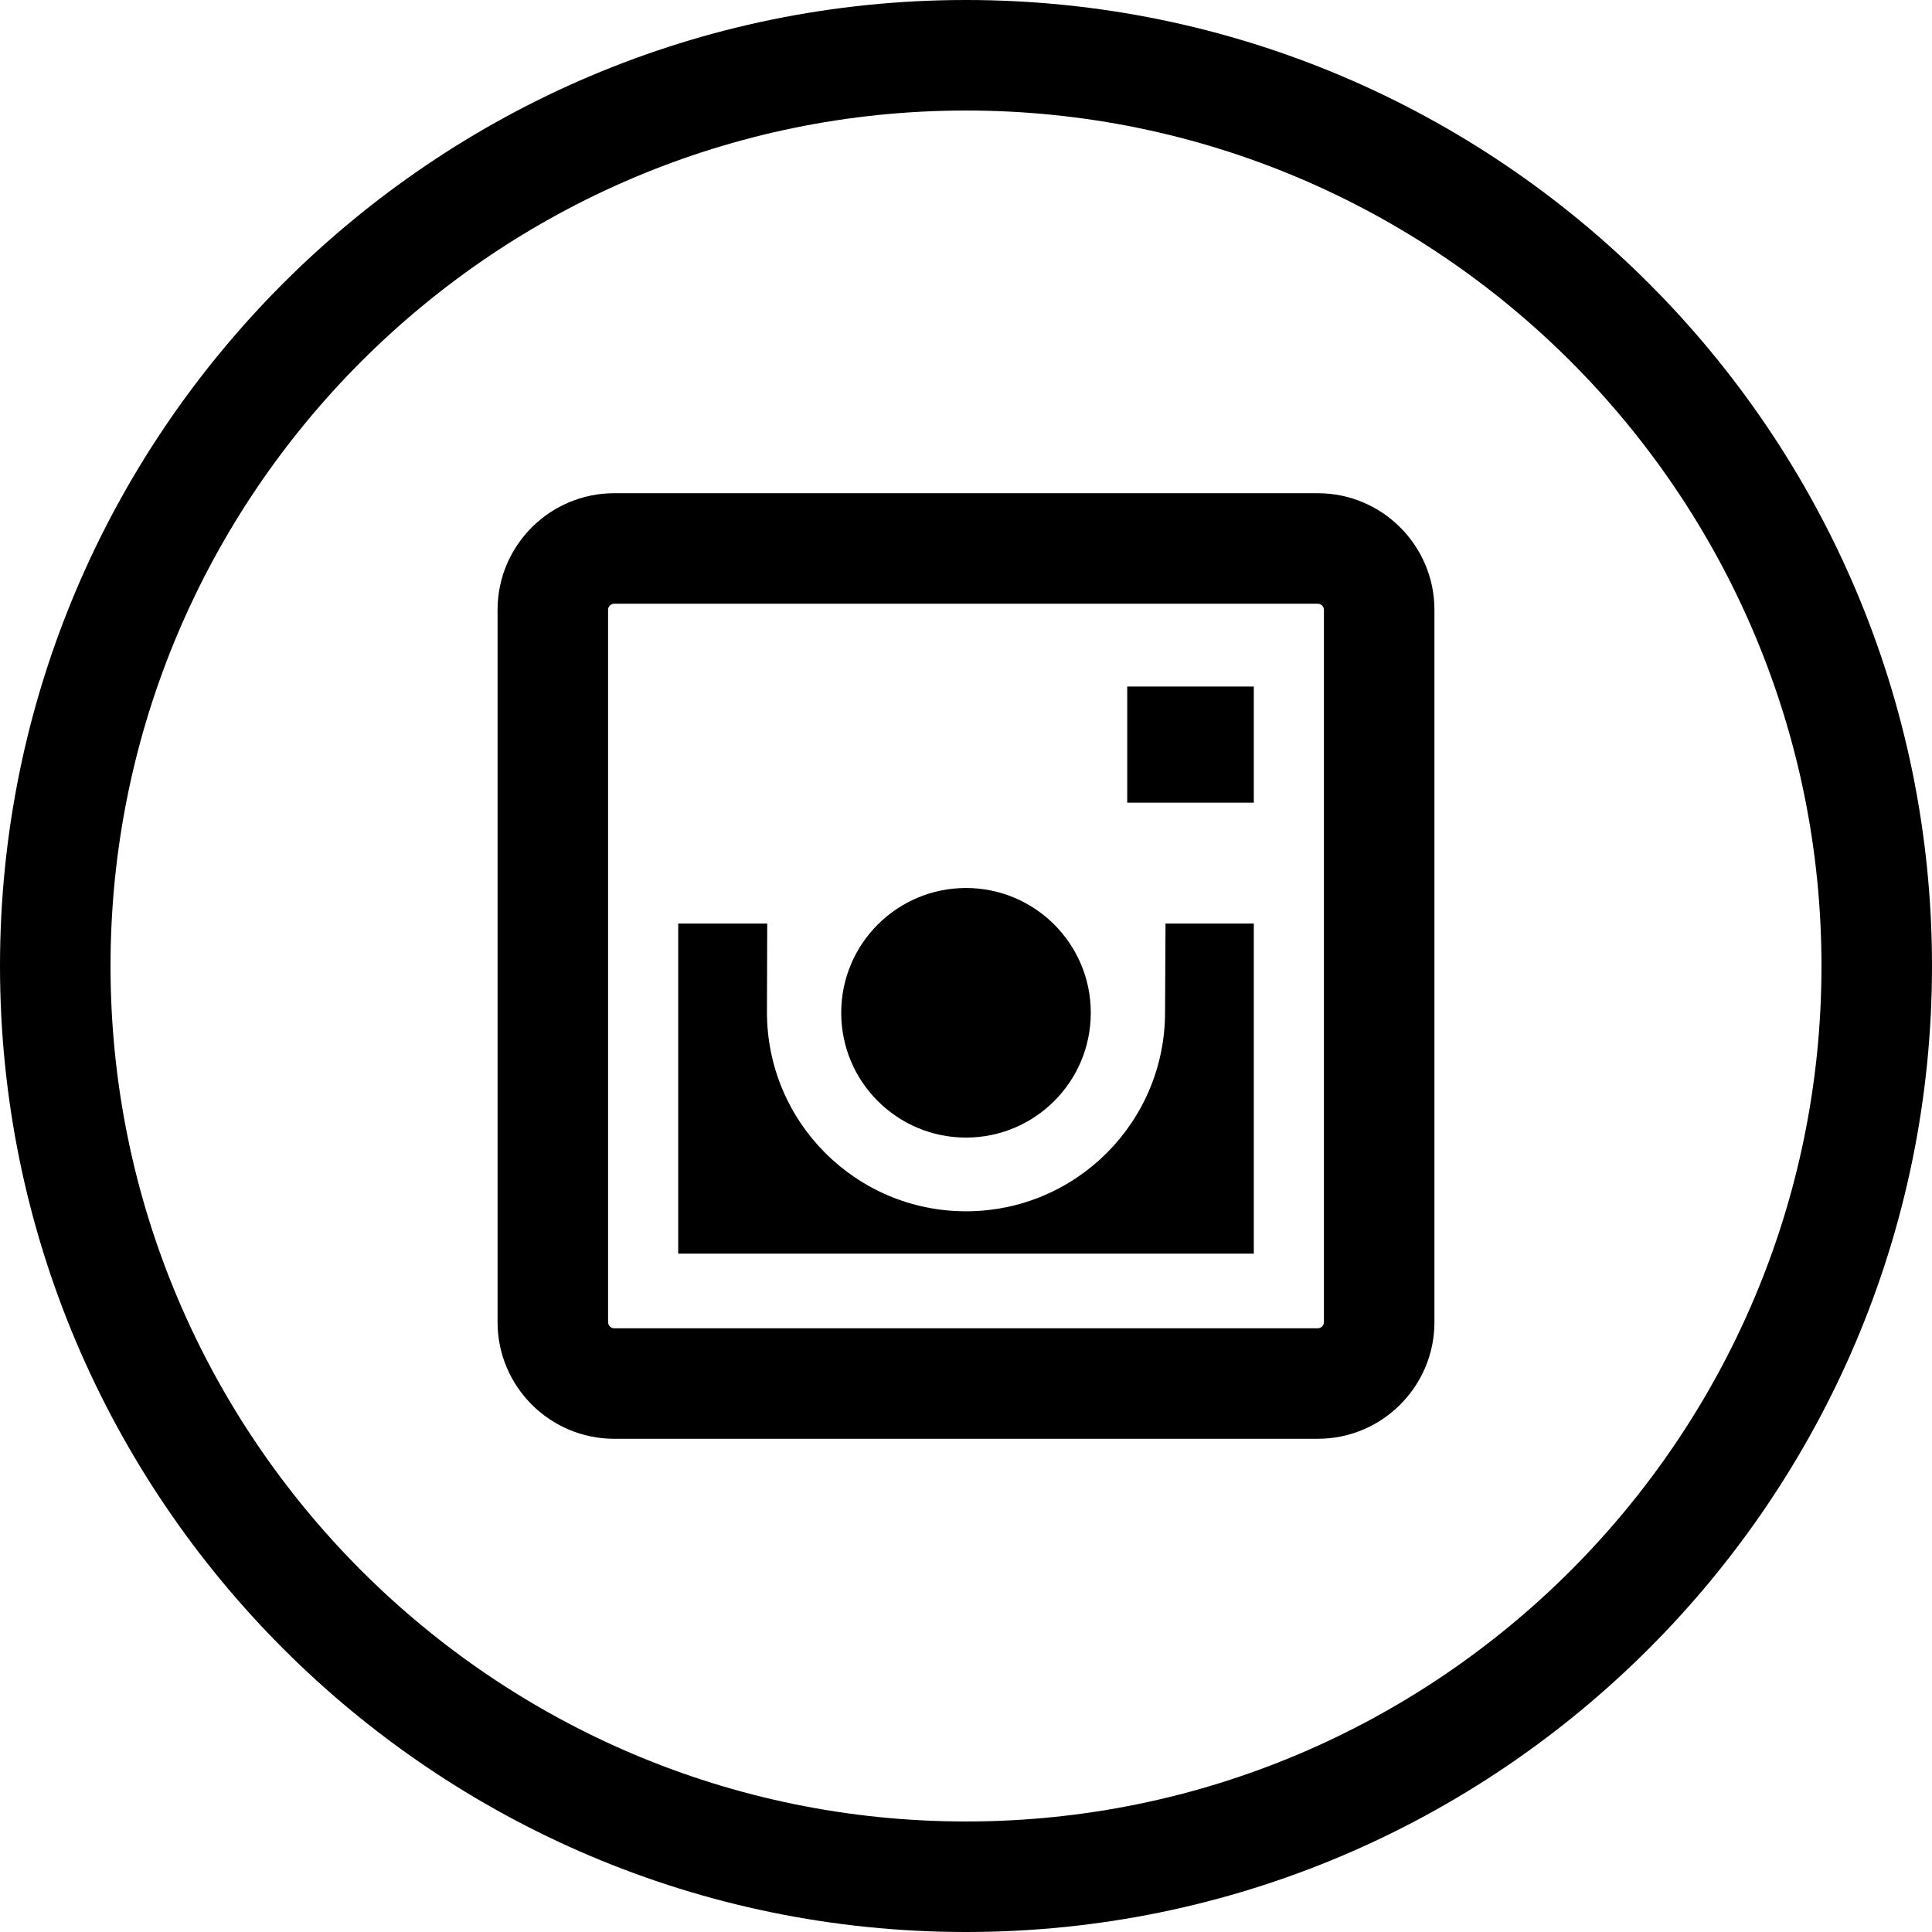
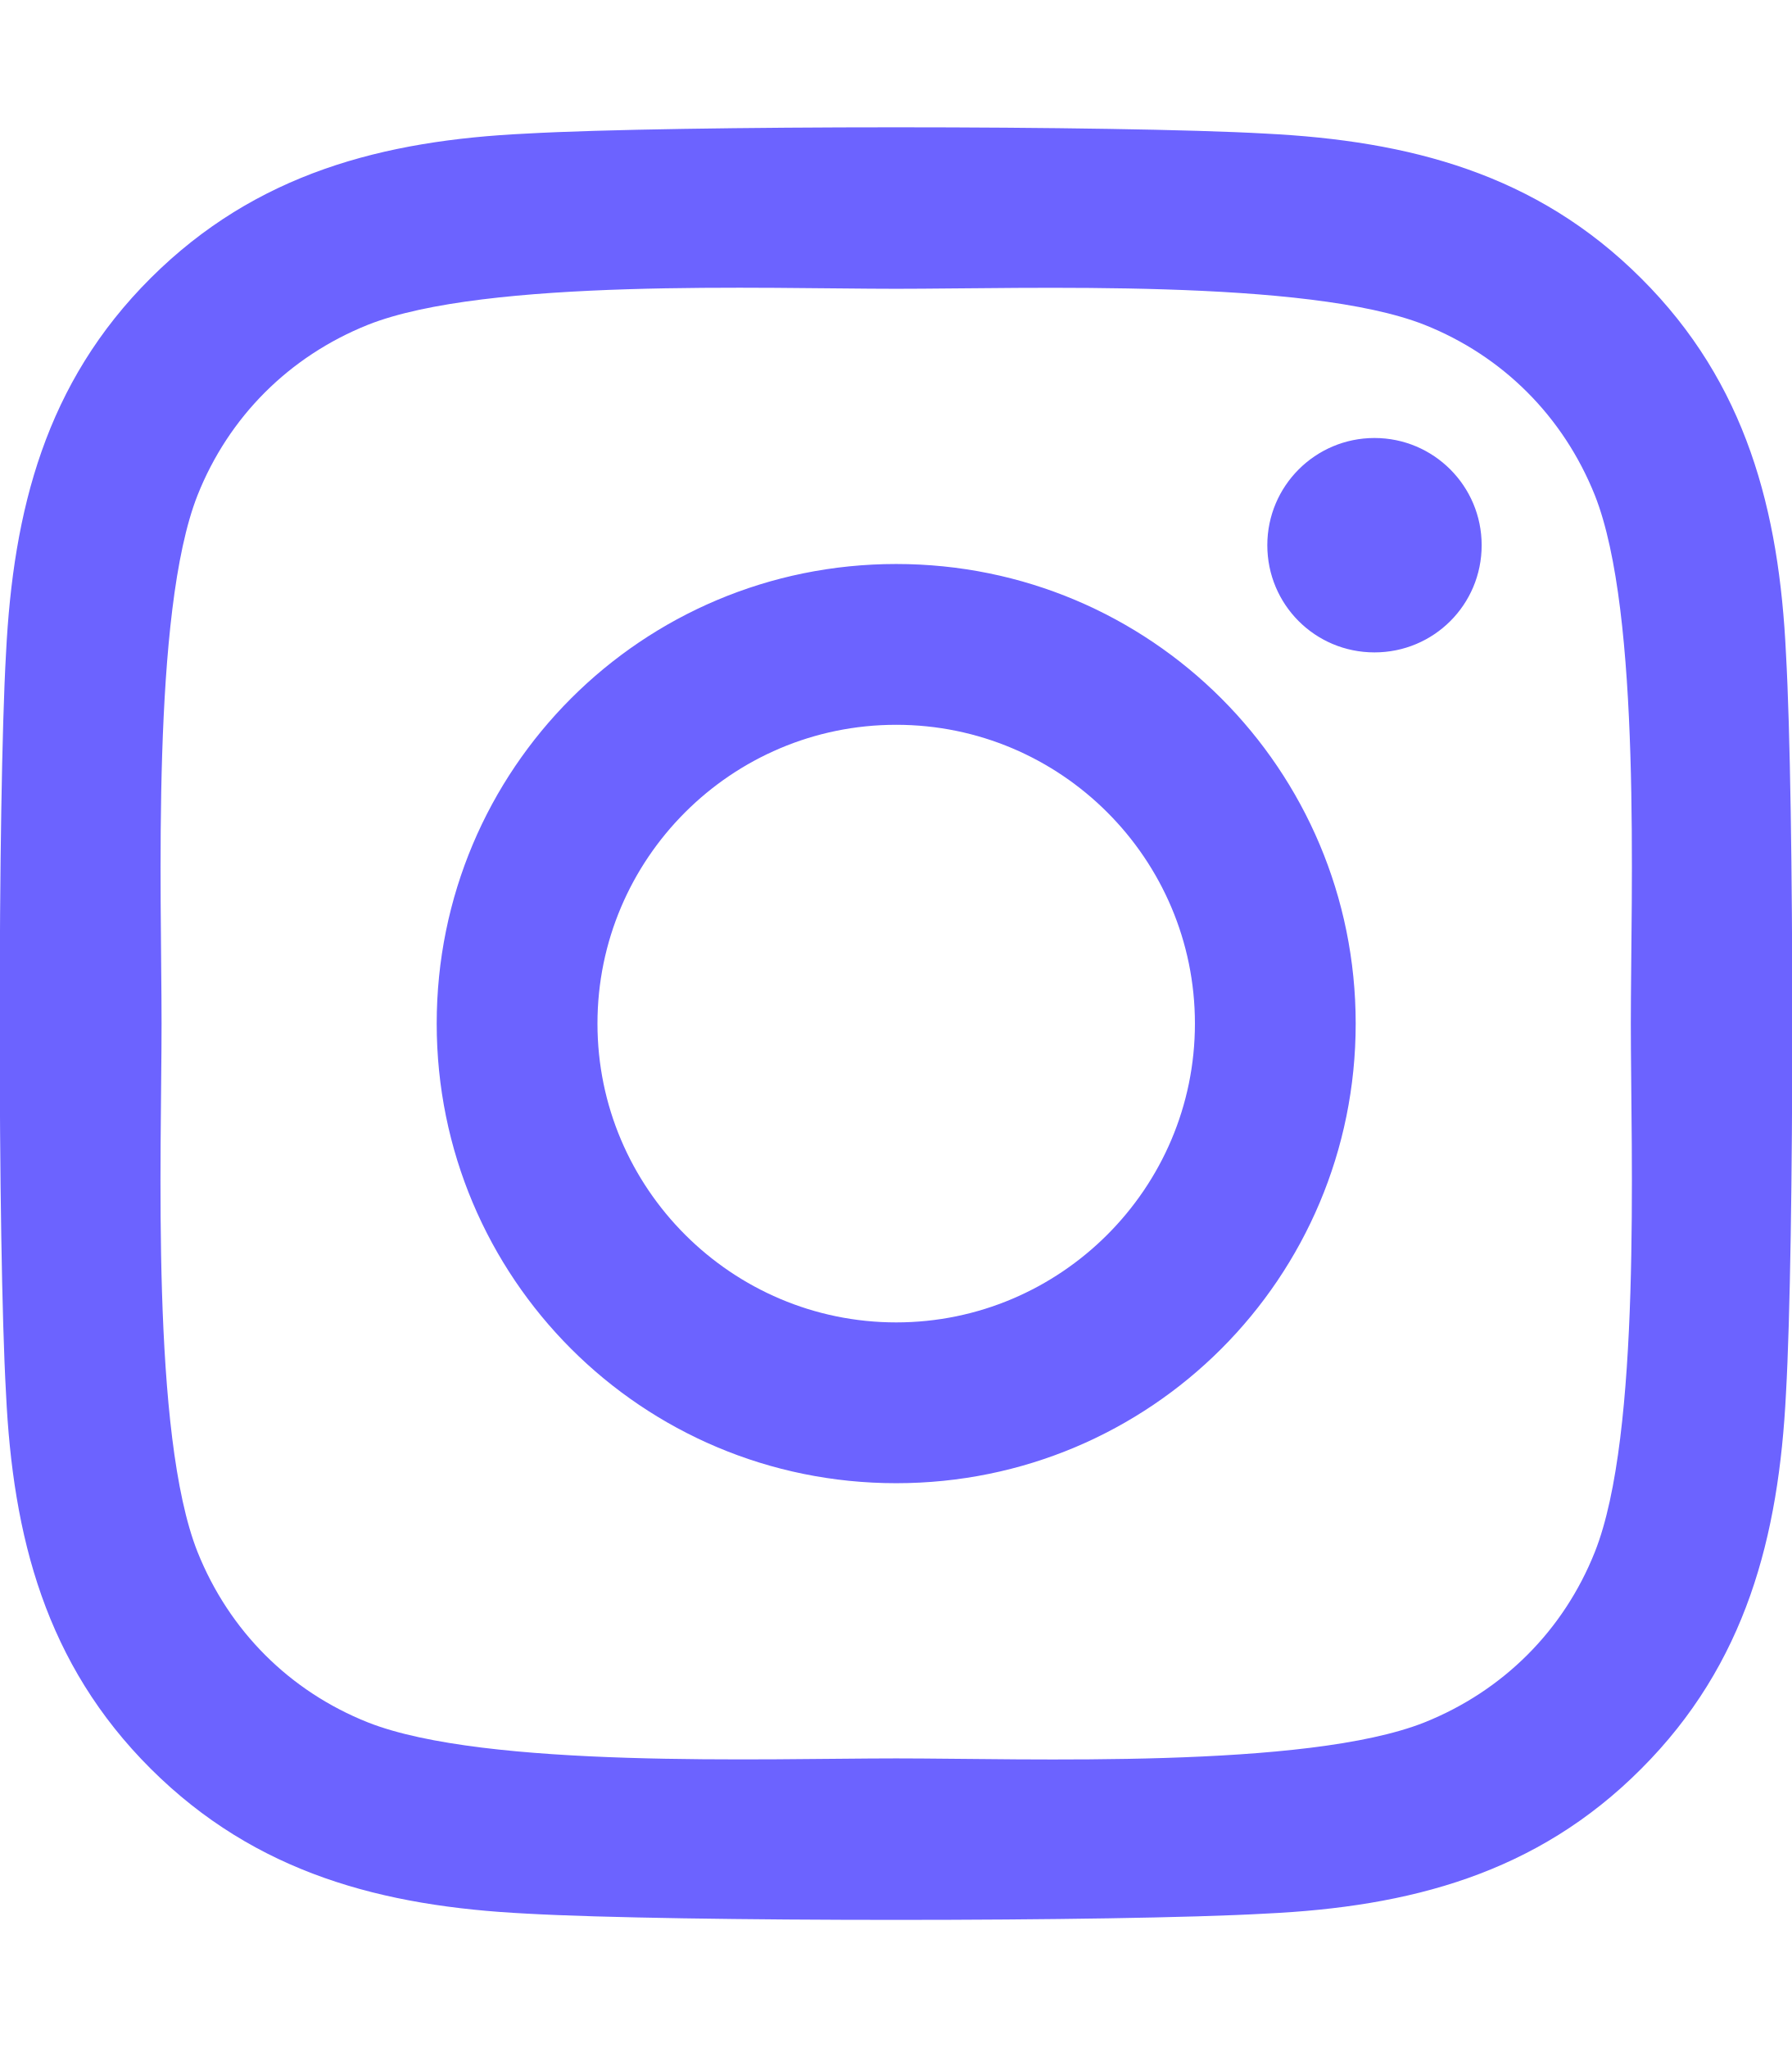
- <svg xmlns="http://www.w3.org/2000/svg" version="1.1" id="Capa_1" x="0px" y="0px" viewBox="0 0 314.652 314.652" style="enable-background:new 0 0 314.652 314.652;" xml:space="preserve">
-   <g>
-     <path d="M157.326,0C70.576,0,0,70.576,0,157.326s70.576,157.326,157.326,157.326s157.326-70.576,157.326-157.326   S244.076,0,157.326,0z M157.326,296.652C80.502,296.652,18,234.15,18,157.326S80.502,18,157.326,18s139.326,62.502,139.326,139.326   S234.15,296.652,157.326,296.652z" />
-     <path d="M214.618,80.326H100.034c-10.477,0-19,8.523-19,19v116c0,10.477,8.523,19,19,19h114.584c10.477,0,19-8.523,19-19v-116   C233.618,88.85,225.095,80.326,214.618,80.326z M215.618,215.326c0,0.552-0.448,1-1,1H100.034c-0.552,0-1-0.448-1-1v-116   c0-0.552,0.448-1,1-1h114.584c0.552,0,1,0.448,1,1V215.326z" />
-     <rect x="183.583" y="111.812" width="20.615" height="18.911" />
-     <circle cx="157.326" cy="164.946" r="20.324" />
-     <path d="M189.745,164.856c0,17.904-14.514,32.418-32.418,32.418s-32.418-14.514-32.418-32.418l0.044-14.445h-14.497v53.761h93.743   v-53.761H189.82L189.745,164.856z" />
-   </g>
-   <g>
- </g>
-   <g>
- </g>
-   <g>
- </g>
-   <g>
- </g>
-   <g>
- </g>
-   <g>
- </g>
-   <g>
- </g>
-   <g>
- </g>
-   <g>
- </g>
-   <g>
- </g>
-   <g>
- </g>
-   <g>
- </g>
-   <g>
- </g>
-   <g>
- </g>
-   <g>
- </g>
+ <svg xmlns="http://www.w3.org/2000/svg" viewBox="0 0 448 512">
+   <path fill="#6c63ff" d="M224.1 141c-63.6 0-114.9 51.3-114.9 114.9s51.3 114.9 114.9 114.9S339 319.5 339 255.9 287.7 141 224.1 141zm0 189.6c-41.1 0-74.7-33.5-74.7-74.7s33.5-74.7 74.7-74.7 74.7 33.5 74.7 74.7-33.6 74.7-74.7 74.7zm146.4-194.3c0 14.9-12 26.8-26.8 26.8-14.9 0-26.8-12-26.8-26.8s12-26.8 26.8-26.8 26.8 12 26.8 26.8zm76.1 27.2c-1.7-35.9-9.9-67.7-36.2-93.9-26.2-26.2-58-34.4-93.9-36.2-37-2.1-147.9-2.1-184.9 0-35.8 1.7-67.6 9.9-93.9 36.1s-34.4 58-36.2 93.9c-2.1 37-2.1 147.9 0 184.9 1.7 35.9 9.9 67.7 36.2 93.9s58 34.4 93.9 36.2c37 2.1 147.9 2.1 184.9 0 35.9-1.7 67.7-9.9 93.9-36.2 26.2-26.2 34.4-58 36.2-93.9 2.1-37 2.1-147.8 0-184.8zM398.8 388c-7.8 19.6-22.9 34.7-42.6 42.6-29.5 11.7-99.5 9-132.1 9s-102.7 2.6-132.1-9c-19.6-7.8-34.7-22.9-42.6-42.6-11.7-29.5-9-99.5-9-132.1s-2.6-102.7 9-132.1c7.8-19.6 22.9-34.7 42.6-42.6 29.5-11.7 99.5-9 132.1-9s102.7-2.6 132.1 9c19.6 7.8 34.7 22.9 42.6 42.6 11.7 29.5 9 99.5 9 132.1s2.7 102.7-9 132.1z" />
</svg>
